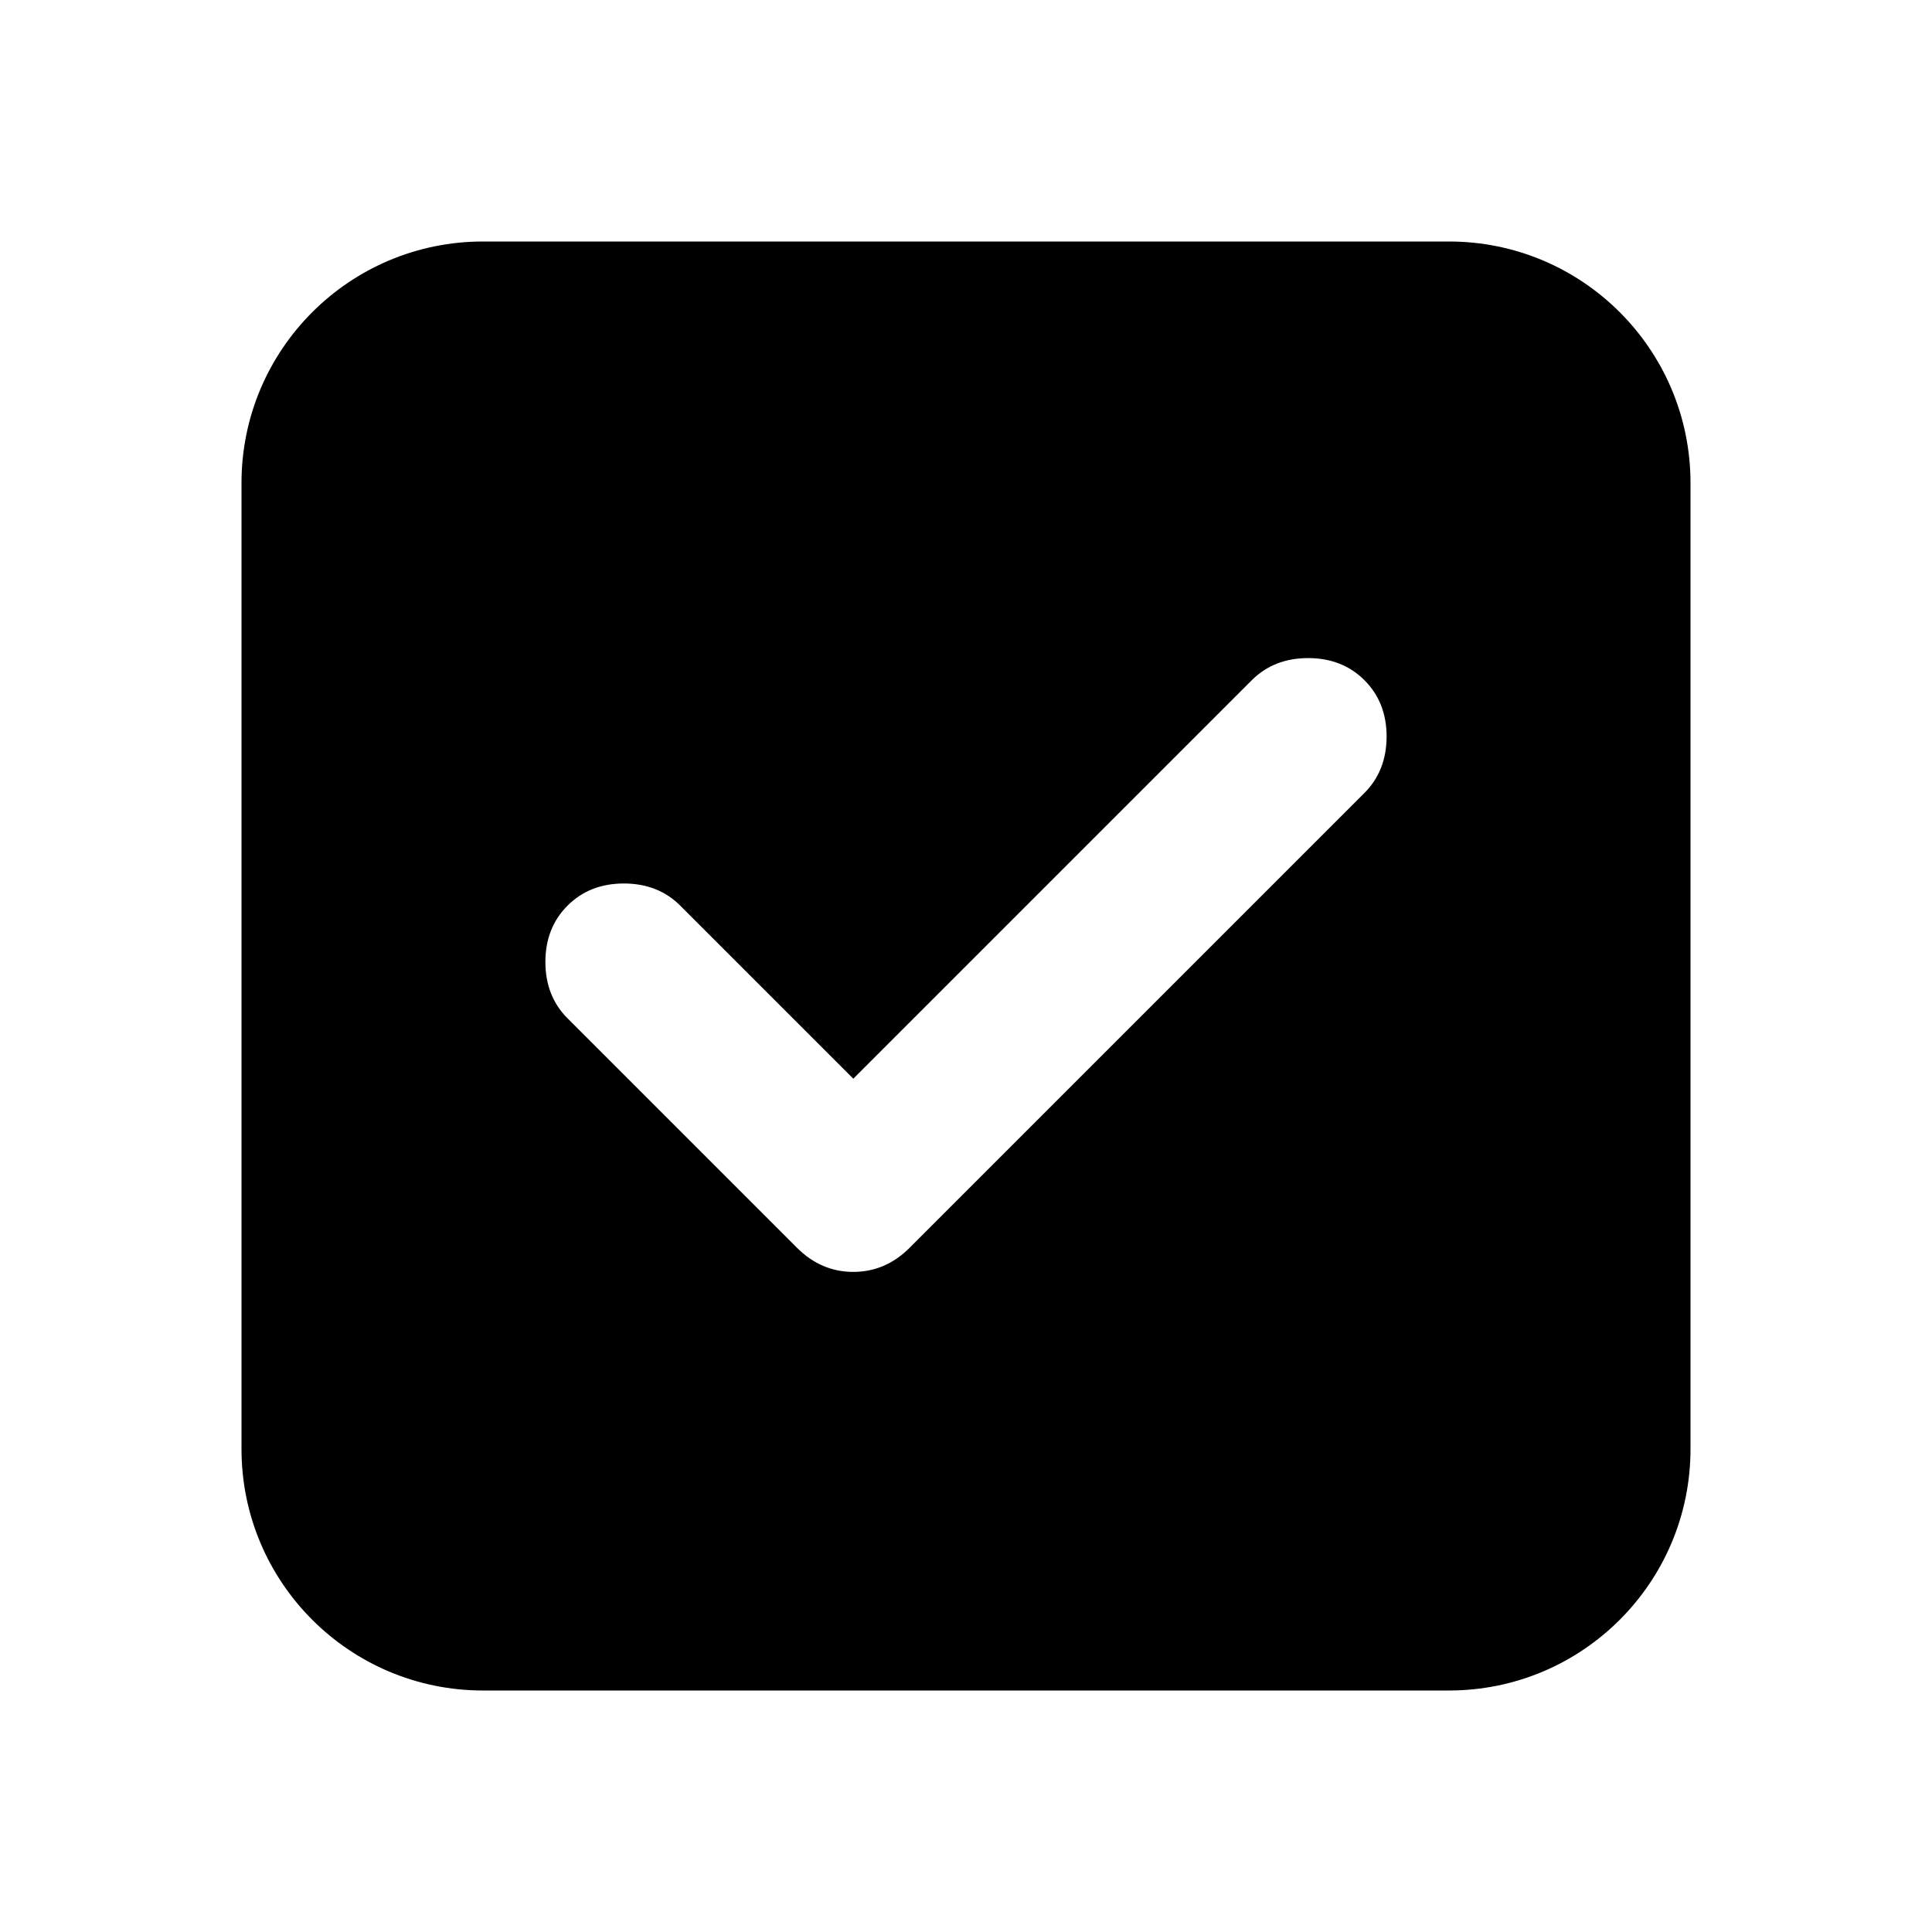
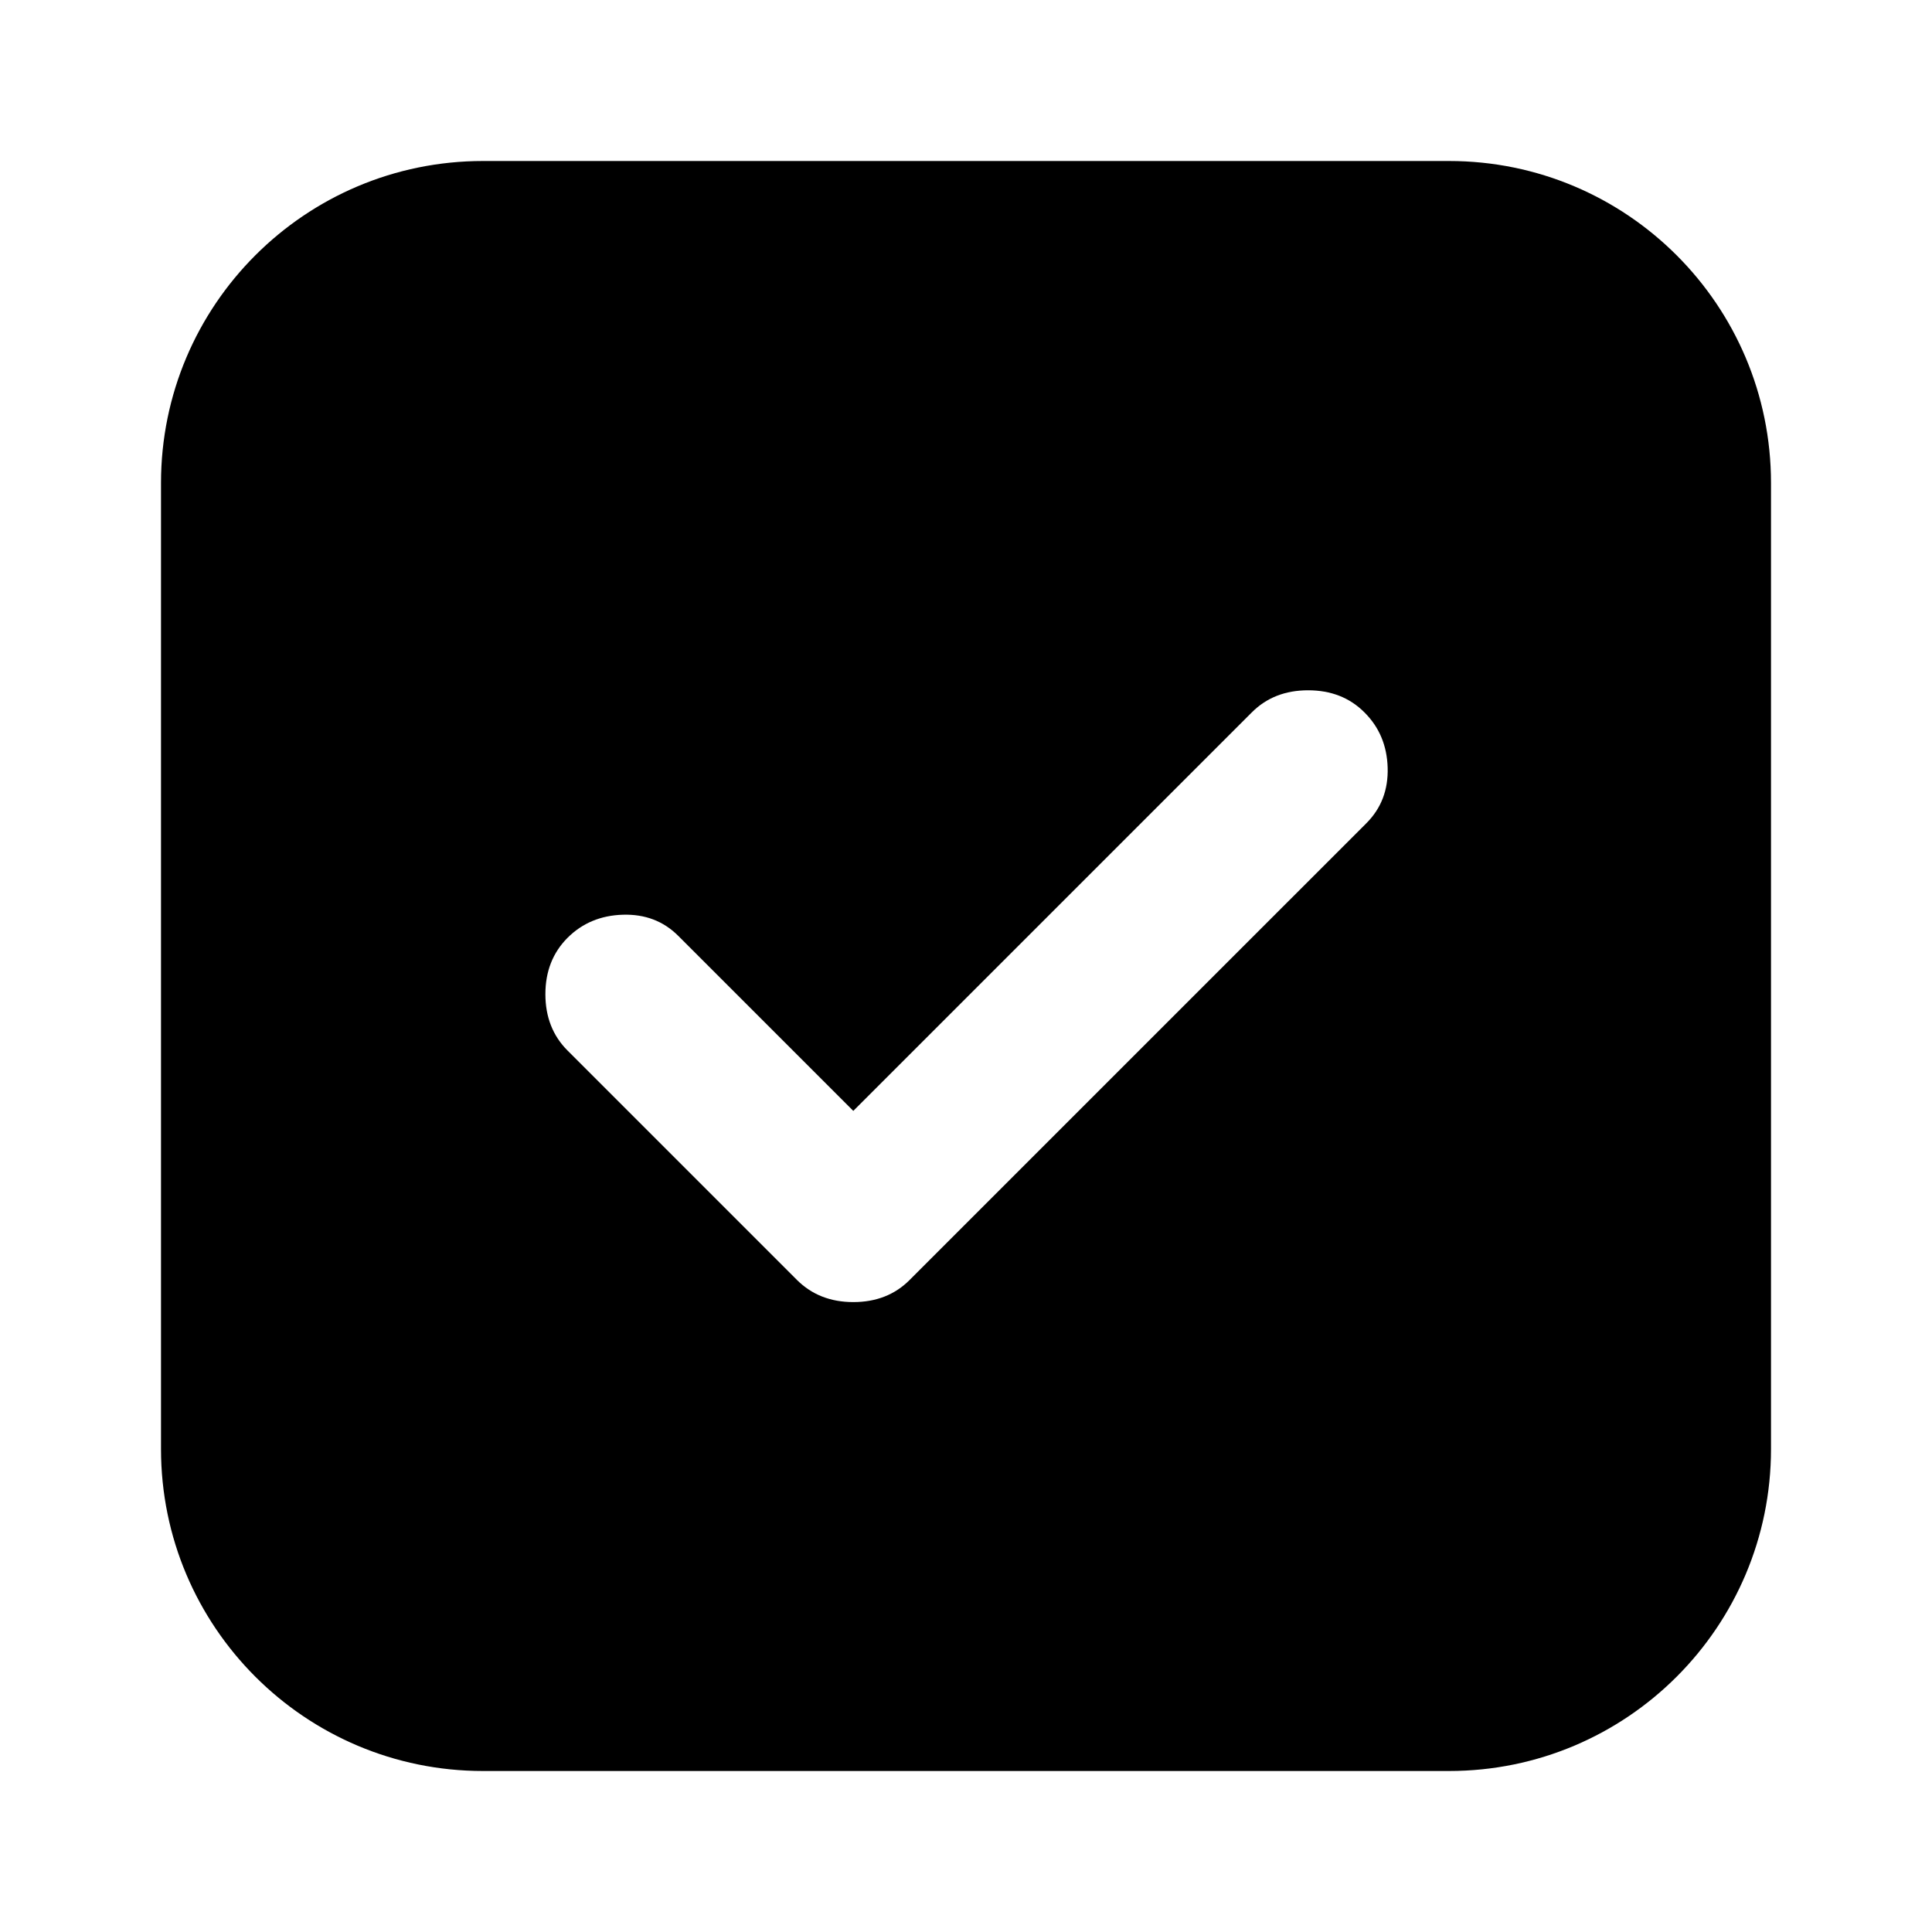
<svg xmlns="http://www.w3.org/2000/svg" width="24" height="24" viewBox="0 0 24 24" fill="none">
-   <path fill-rule="evenodd" clip-rule="evenodd" d="M18 3C19.657 3 21 4.343 21 6V18C21 19.657 19.657 21 18 21H6C4.343 21 3 19.657 3 18V6C3 4.343 4.343 3 6 3H18ZM16.25 8.175C15.967 8.175 15.733 8.267 15.55 8.45L10.6 13.4L8.45 11.25C8.267 11.067 8.033 10.975 7.75 10.975C7.467 10.975 7.233 11.067 7.05 11.25C6.867 11.433 6.775 11.667 6.775 11.95C6.775 12.233 6.867 12.467 7.05 12.65L9.9 15.5C10.1 15.7 10.333 15.8 10.6 15.8C10.866 15.8 11.1 15.7 11.3 15.5L16.95 9.85C17.133 9.666 17.224 9.433 17.225 9.15C17.225 8.867 17.133 8.633 16.95 8.45C16.767 8.267 16.533 8.175 16.25 8.175Z" fill="black" />
+   <path fill-rule="evenodd" clip-rule="evenodd" d="M18 2C20.209 2 22 3.791 22 6V18C22 20.209 20.209 22 18 22H6C3.791 22 2 20.209 2 18V6C2 3.791 3.791 2 6 2H18ZM16.25 8.575C15.967 8.575 15.733 8.666 15.55 8.85L10.6 13.8L8.425 11.625C8.242 11.442 8.013 11.355 7.738 11.363C7.463 11.371 7.233 11.467 7.05 11.65C6.867 11.834 6.775 12.067 6.775 12.35C6.775 12.633 6.867 12.867 7.05 13.05L9.9 15.9C10.084 16.083 10.317 16.175 10.6 16.175C10.883 16.175 11.117 16.084 11.3 15.9L16.975 10.225C17.158 10.041 17.246 9.812 17.238 9.537C17.23 9.262 17.134 9.033 16.95 8.85C16.767 8.666 16.533 8.575 16.25 8.575Z" fill="black" />
</svg>
